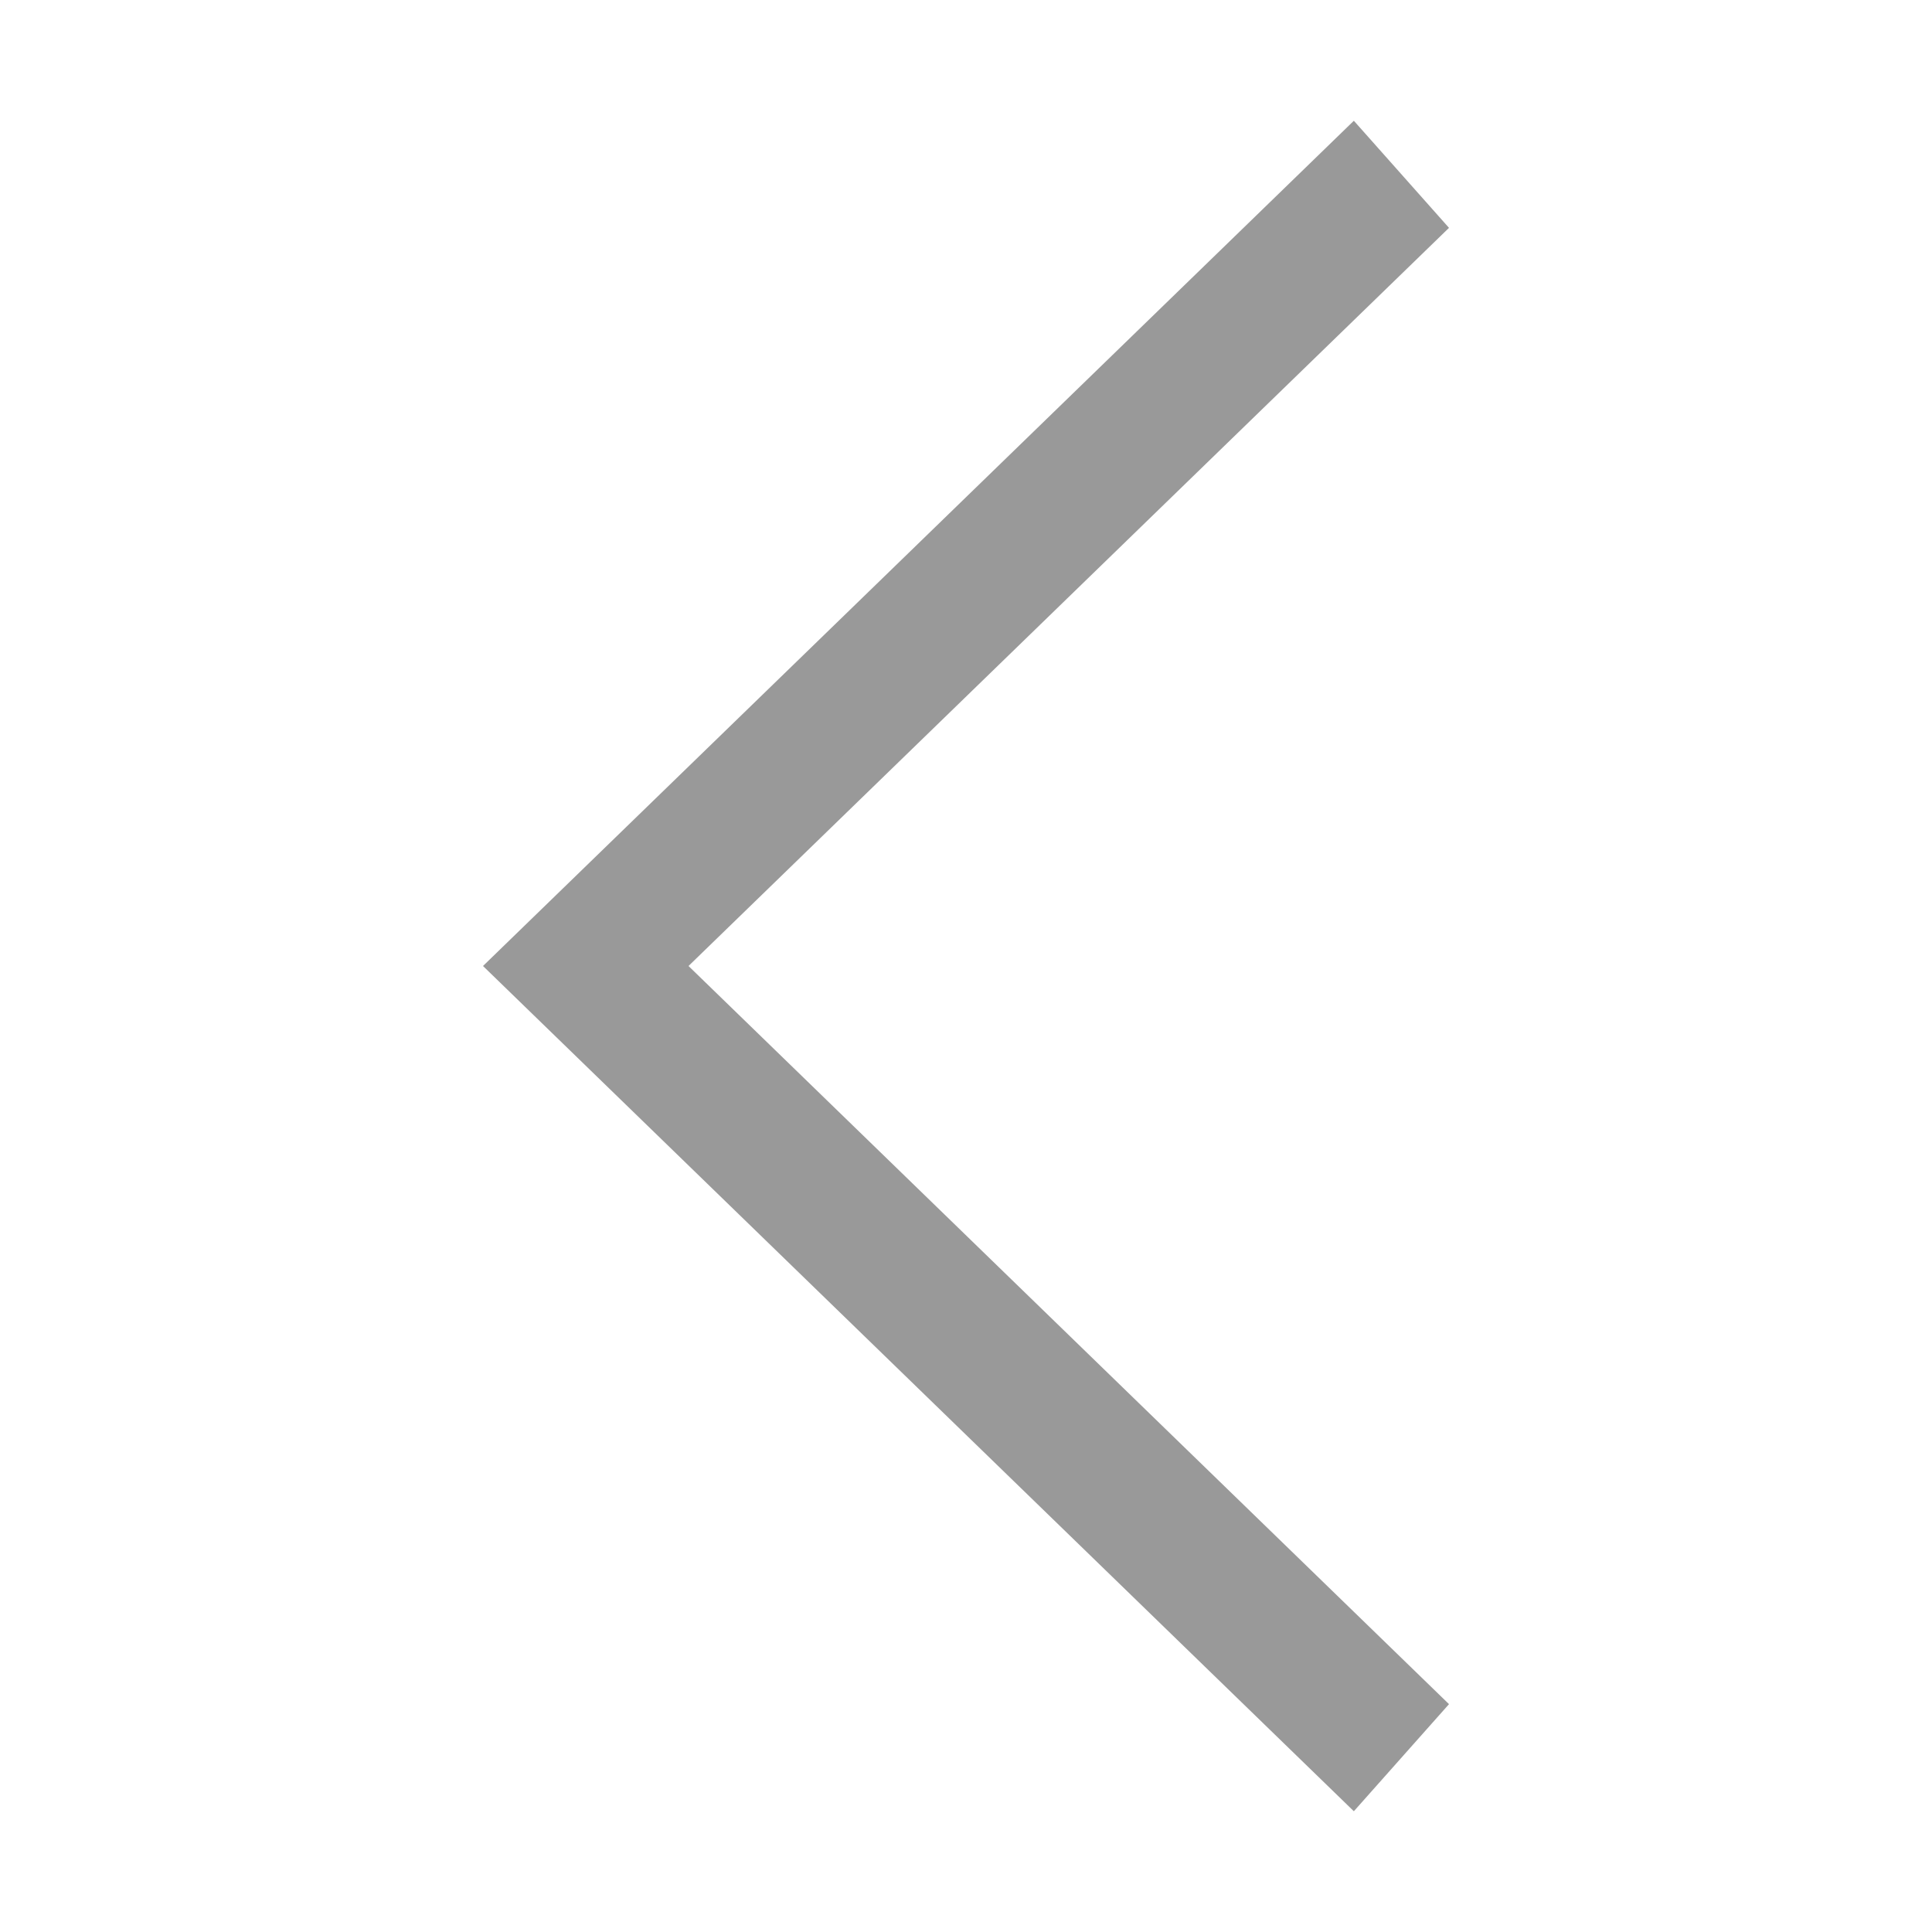
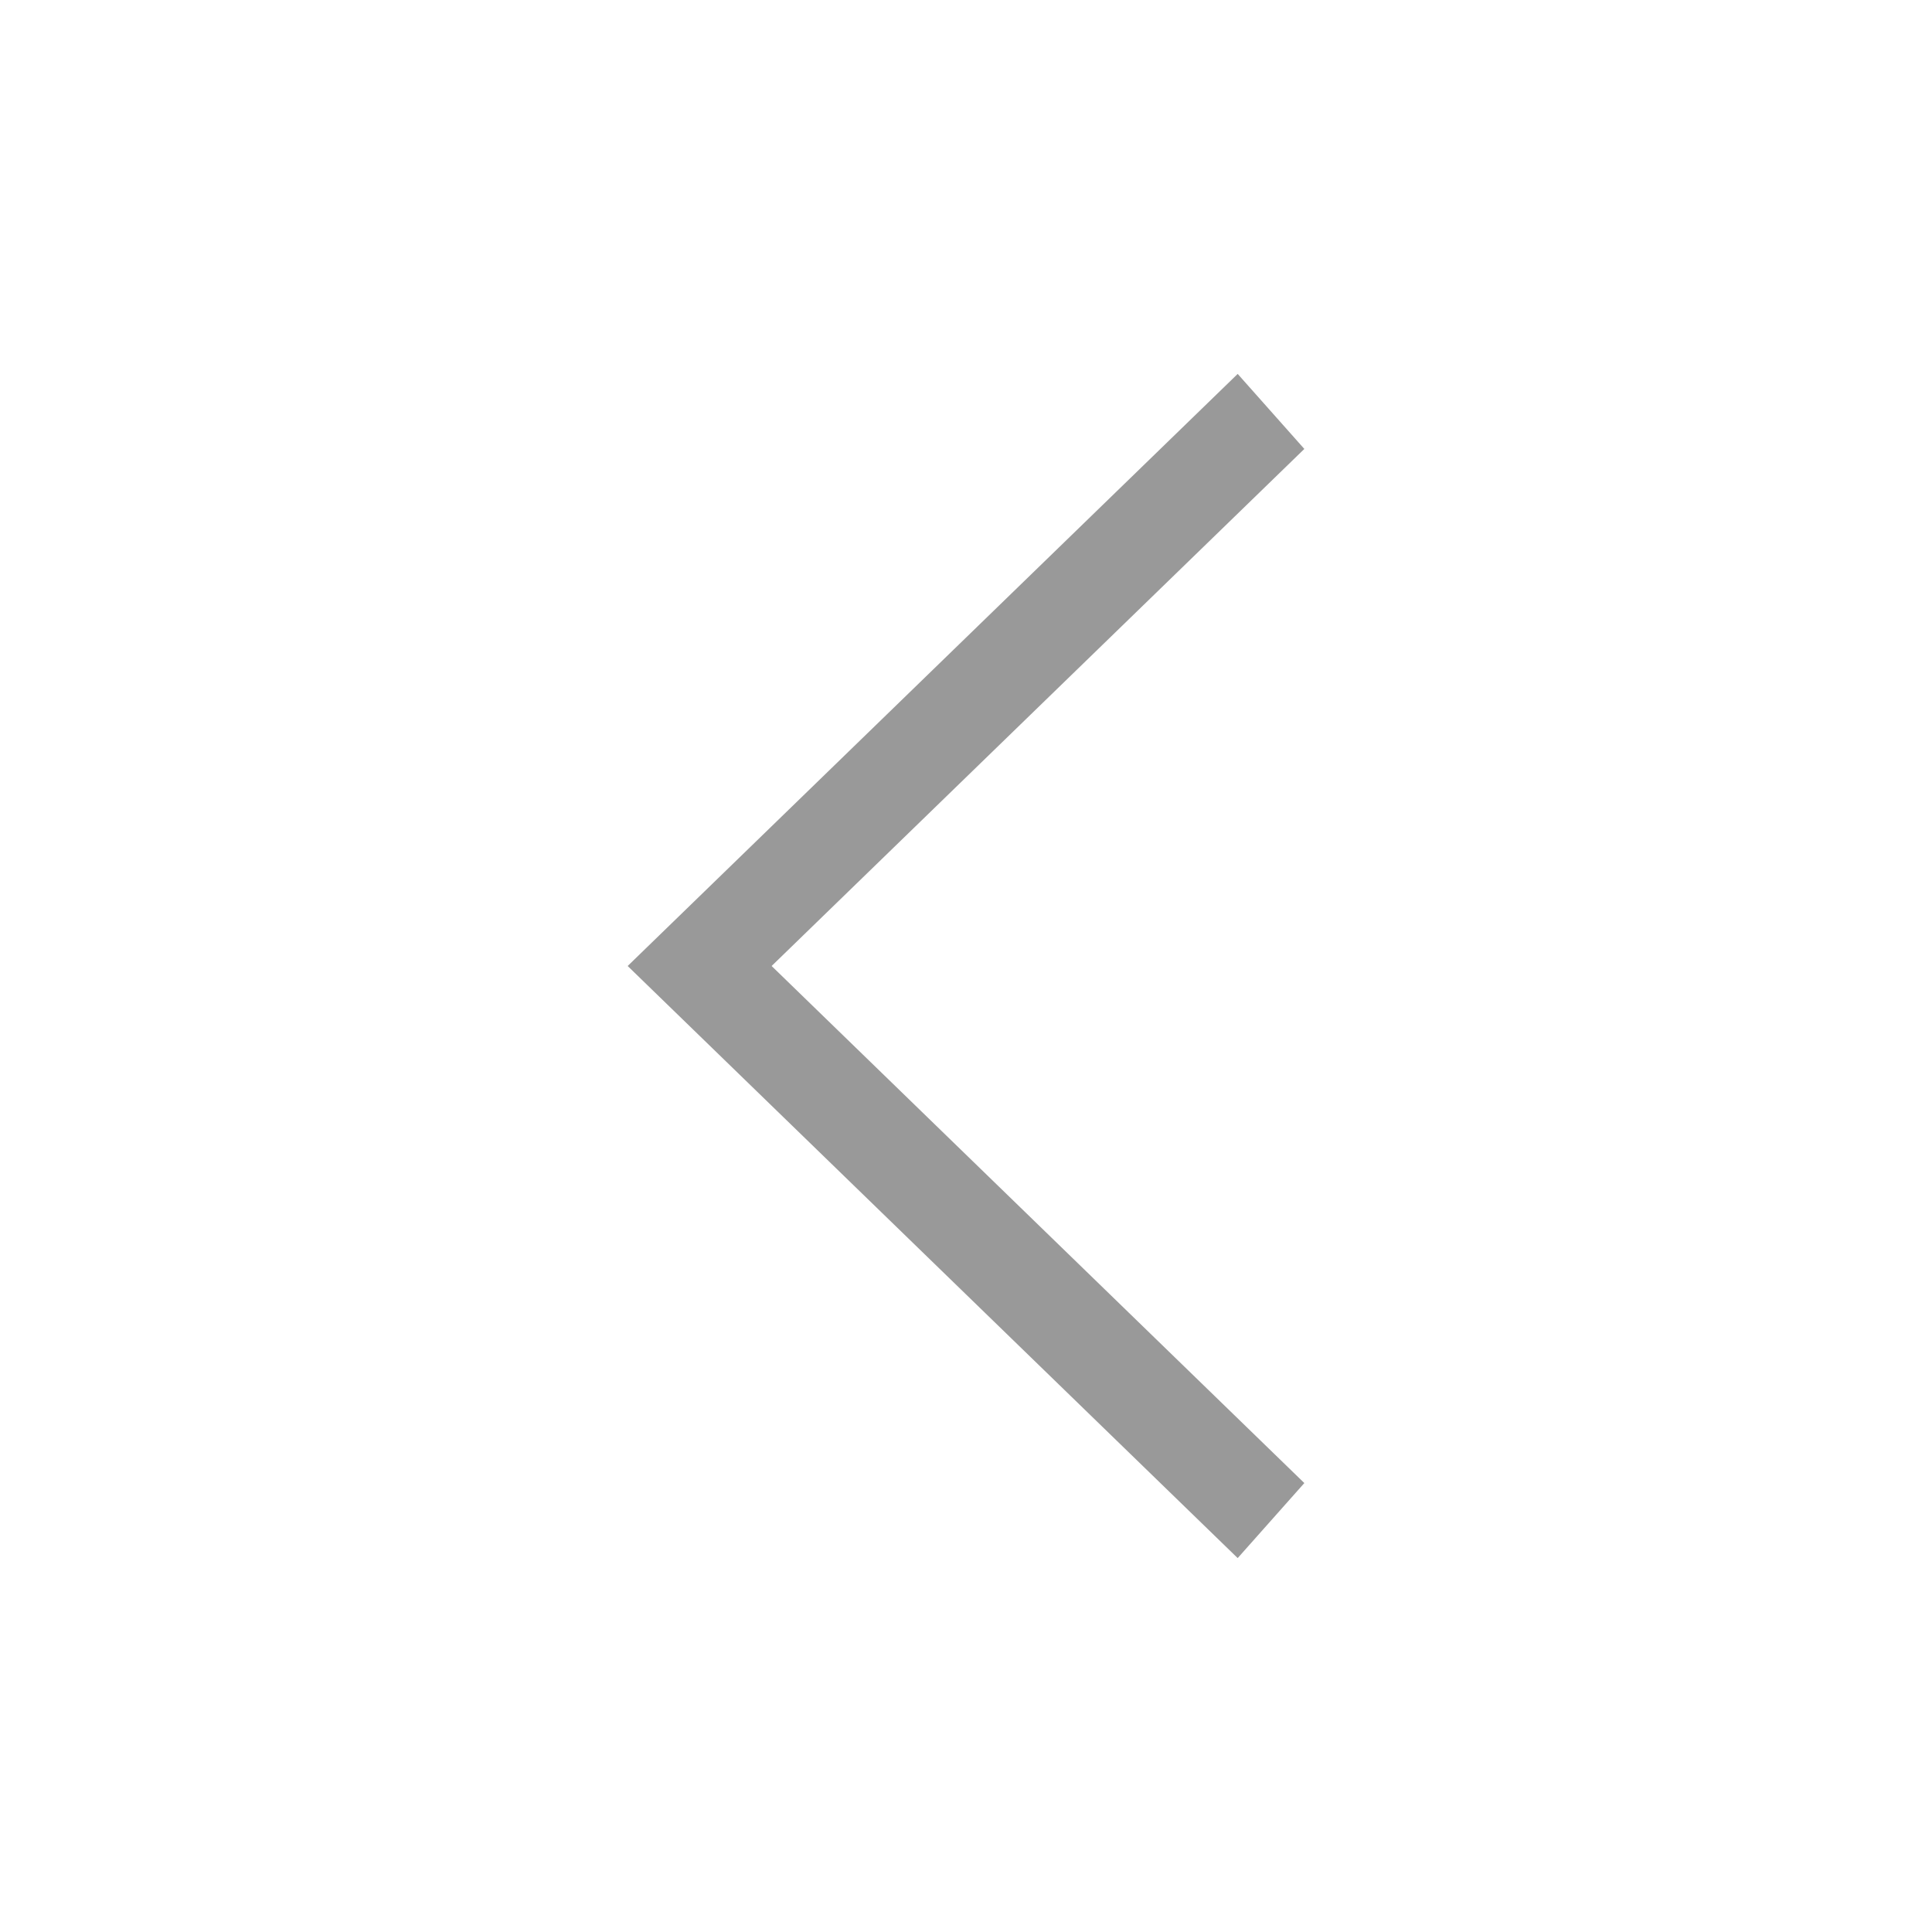
- <svg xmlns="http://www.w3.org/2000/svg" width="800px" height="800px" viewBox="0 0 1024 1024" class="icon" version="1.1" fill="#000000">
-   <g id="SVGRepo_bgCarrier" stroke-width="0" />
-   <g id="SVGRepo_tracerCarrier" stroke-linecap="round" stroke-linejoin="round" />
+ <svg xmlns="http://www.w3.org/2000/svg" width="100%" height="100%" viewBox="0 0 800 800" version="1.1" xml:space="preserve" style="fill-rule:evenodd;clip-rule:evenodd;stroke-linejoin:round;stroke-miterlimit:2;">
  <g id="SVGRepo_iconCarrier">
-     <path d="M768 903.232l-50.432 56.768L256 512l461.568-448 50.432 56.768L364.928 512z" fill="#999999" />
+     <path d="M540.098,614.105l-27.599,31.067l-252.597,-245.172l252.597,-245.172l27.599,31.067l-220.585,214.105l220.585,214.105Z" style="fill:#999;fill-rule:nonzero;" />
  </g>
</svg>
